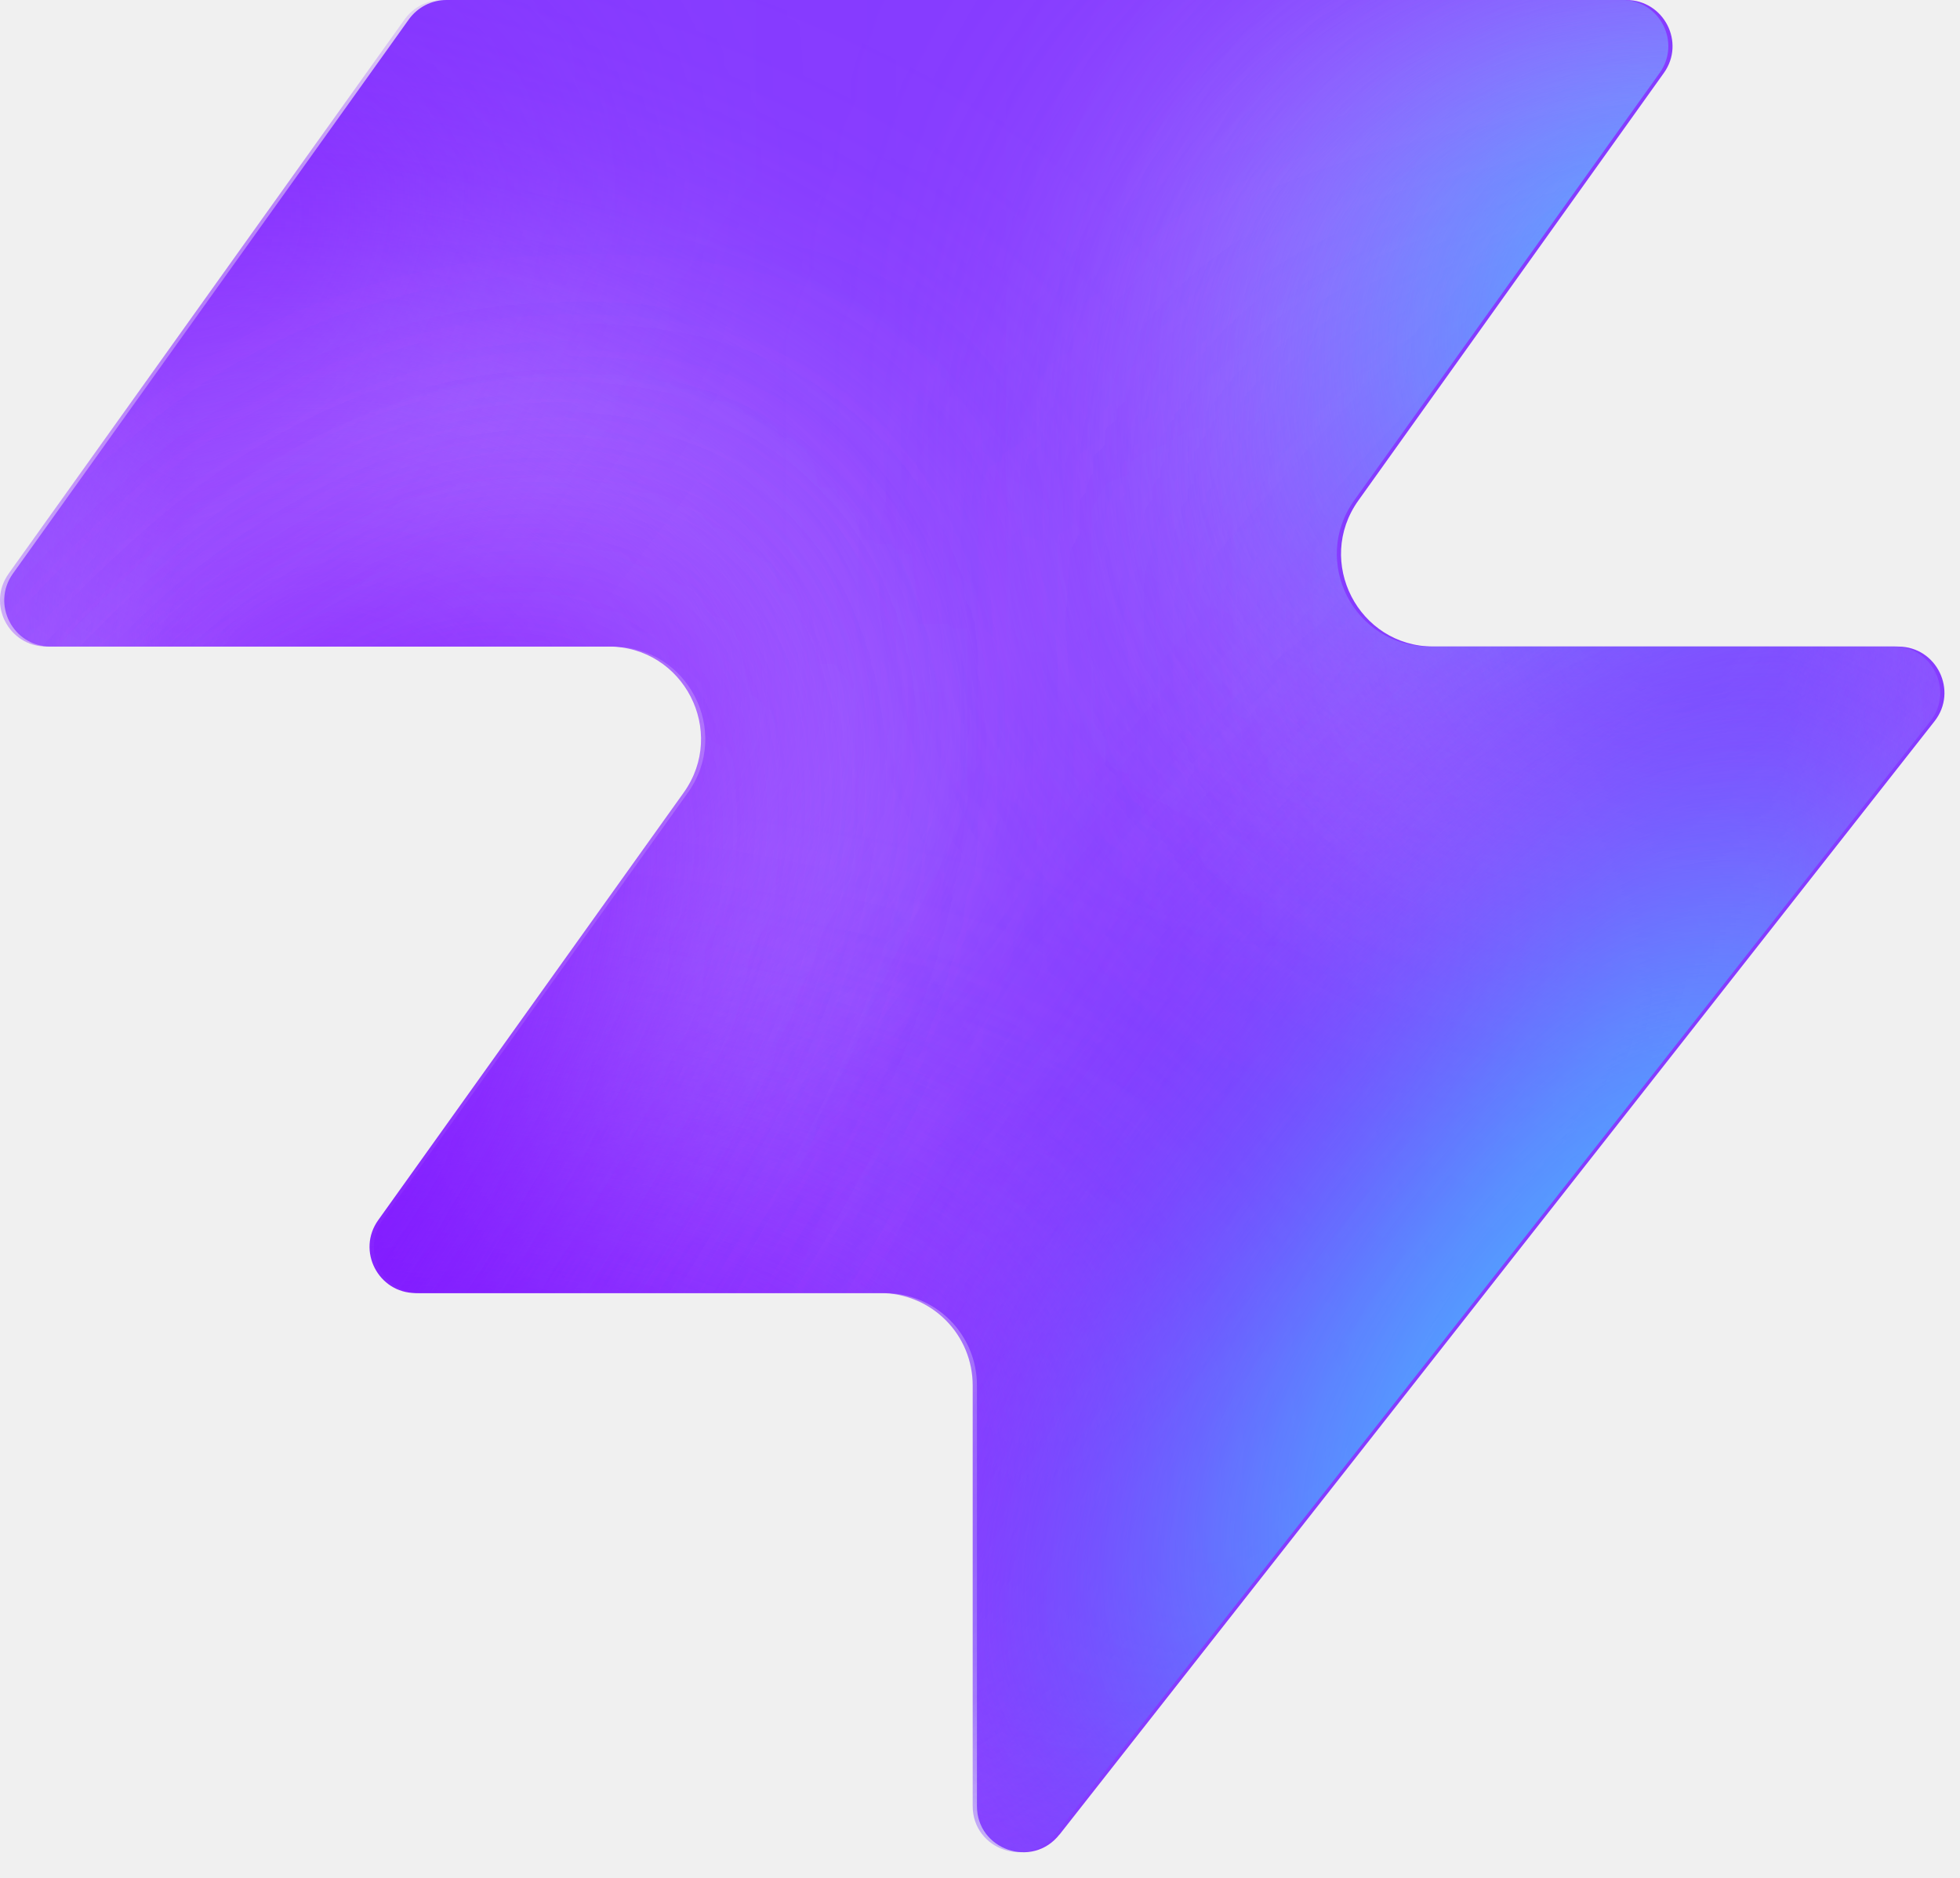
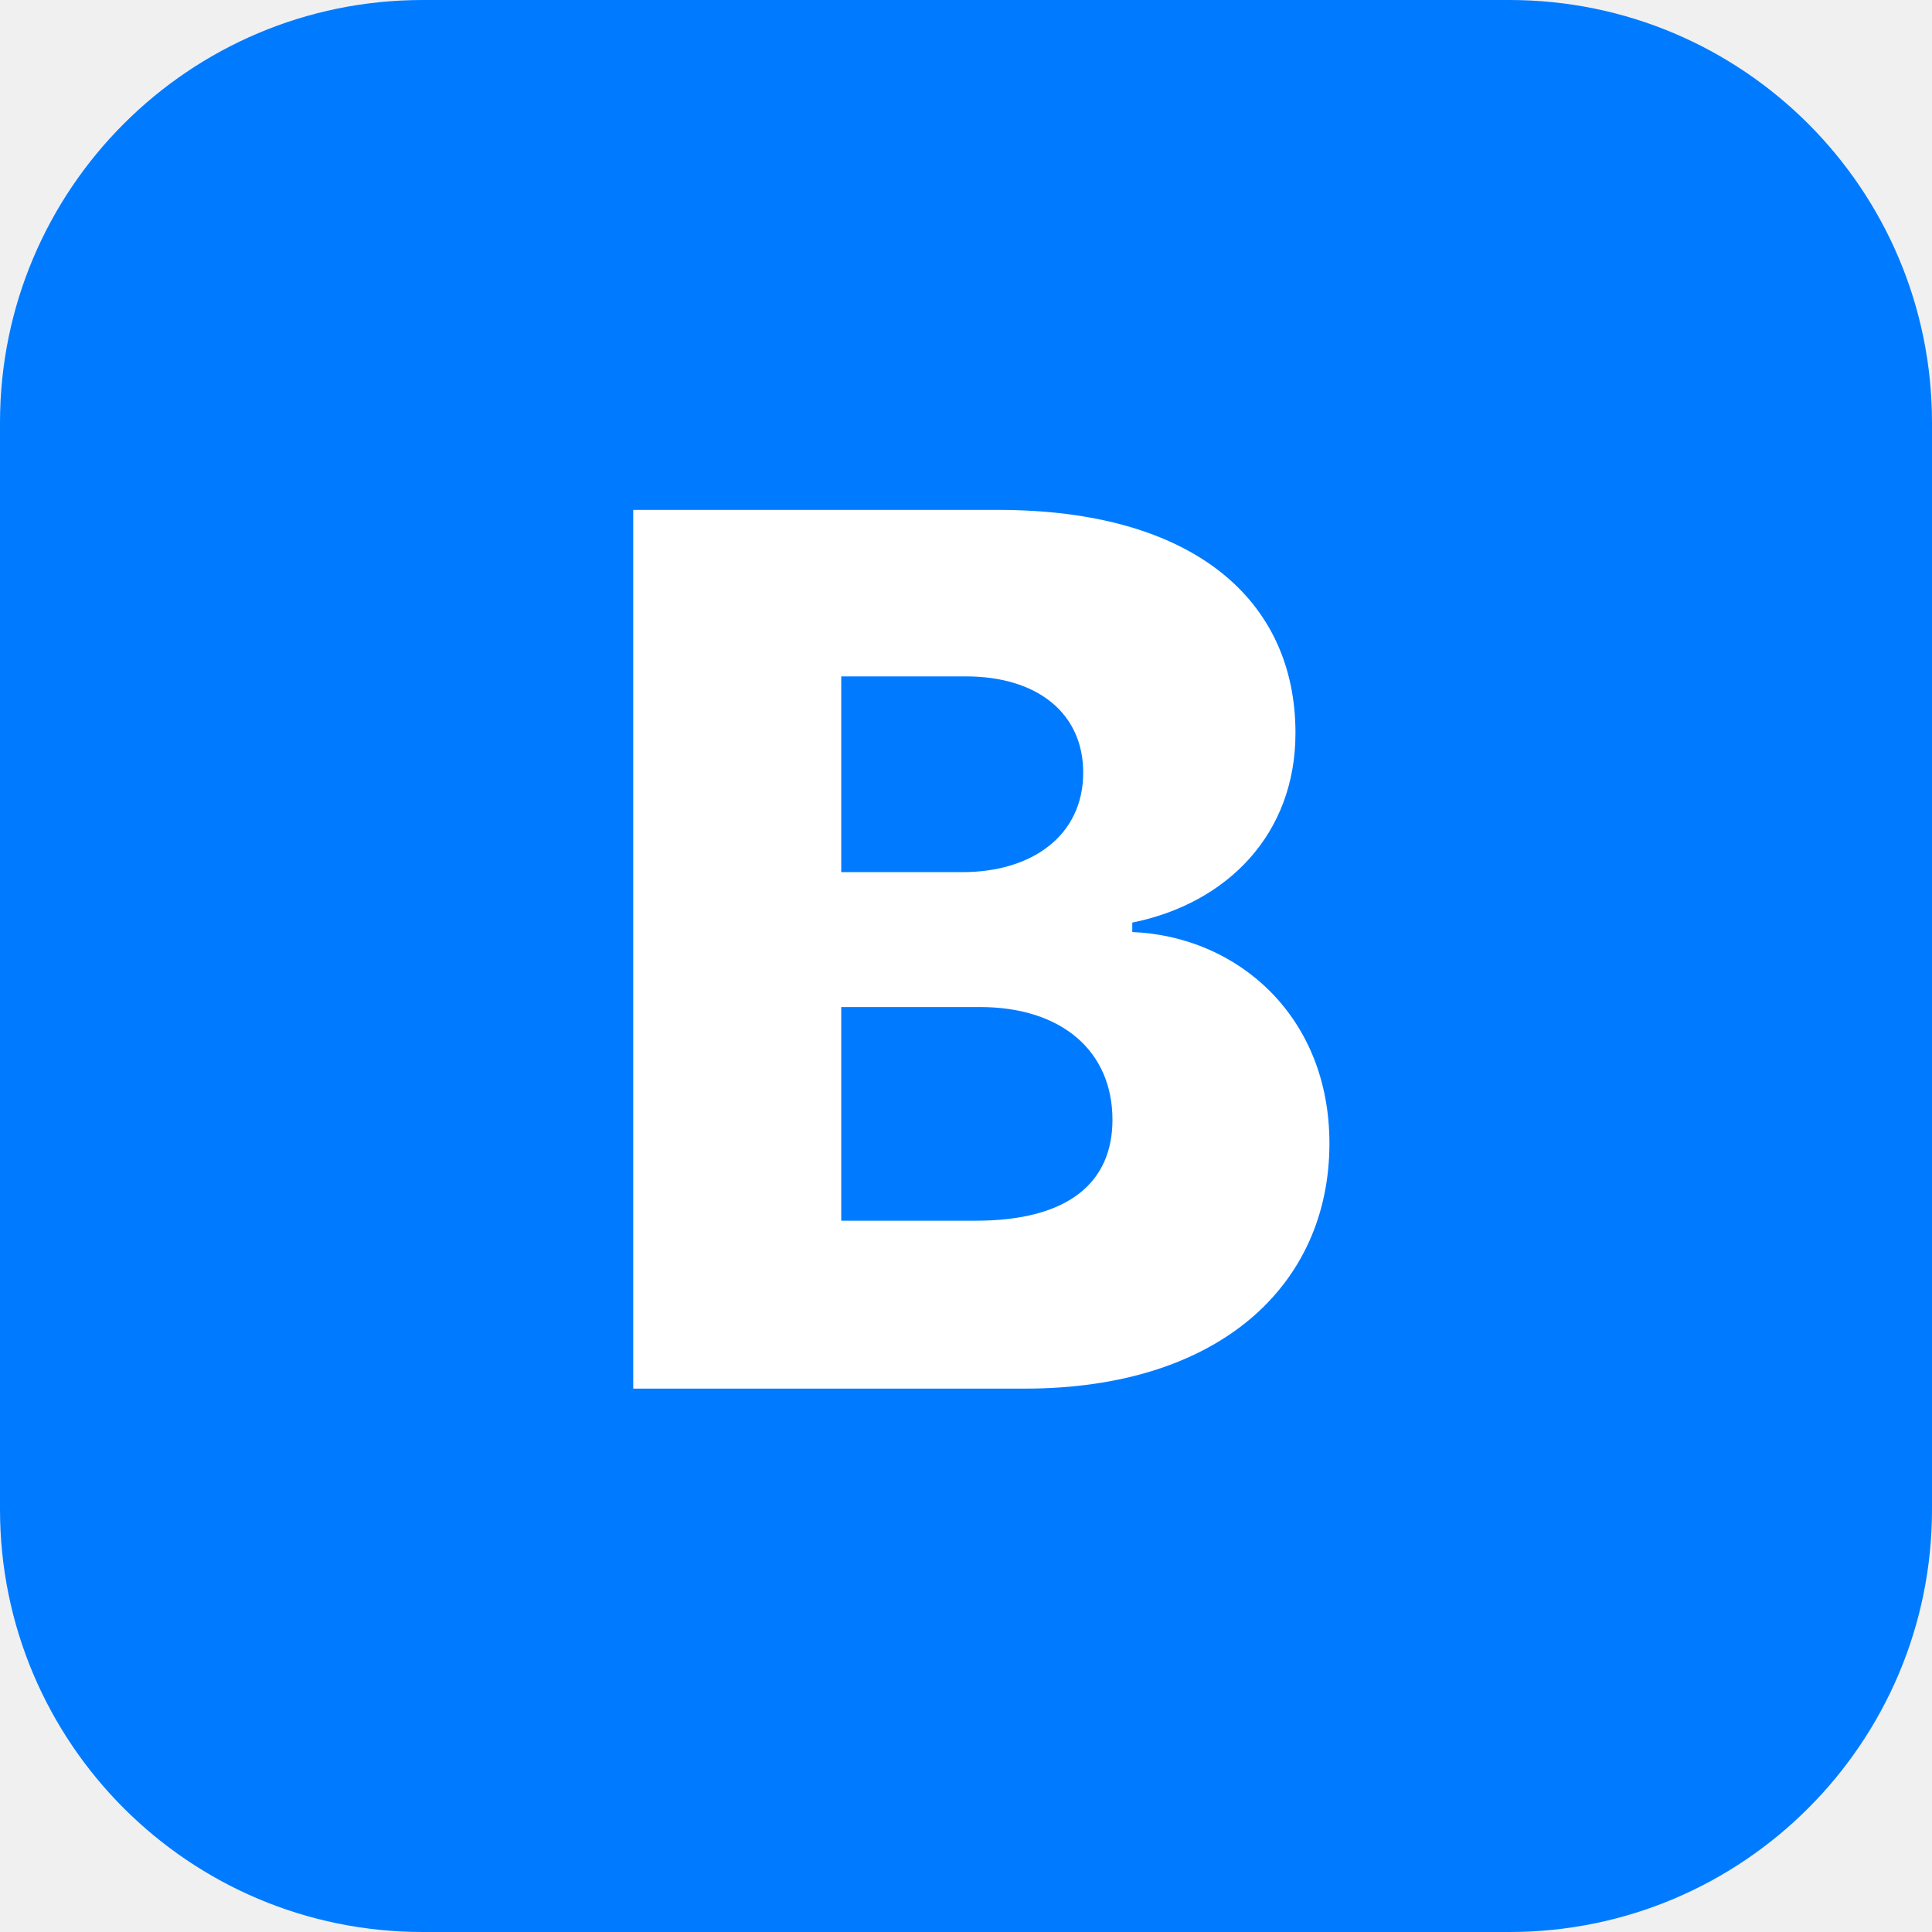
- <svg xmlns="http://www.w3.org/2000/svg" width="48" height="46" fill="none" viewBox="0 0 48 46">
-   <path fill="#863bff" d="M25.946 44.938c-.664.845-2.021.375-2.021-.698V33.937a2.26 2.26 0 0 0-2.262-2.262H10.287c-.92 0-1.456-1.04-.92-1.788l7.48-10.471c1.07-1.497 0-3.578-1.842-3.578H1.237c-.92 0-1.456-1.04-.92-1.788L10.013.474c.214-.297.556-.474.92-.474h28.894c.92 0 1.456 1.04.92 1.788l-7.48 10.471c-1.07 1.498 0 3.579 1.842 3.579h11.377c.943 0 1.473 1.088.89 1.83L25.947 44.94z" style="fill:#863bff;fill:color(display-p3 .525 .23 1);fill-opacity:1" />
-   <mask id="a" width="48" height="46" x="0" y="0" maskUnits="userSpaceOnUse" style="mask-type:alpha">
-     <path fill="#000" d="M25.842 44.938c-.664.844-2.021.375-2.021-.698V33.937a2.26 2.26 0 0 0-2.262-2.262H10.183c-.92 0-1.456-1.04-.92-1.788l7.48-10.471c1.07-1.498 0-3.579-1.842-3.579H1.133c-.92 0-1.456-1.04-.92-1.787L9.91.473c.214-.297.556-.474.92-.474h28.894c.92 0 1.456 1.04.92 1.788l-7.48 10.471c-1.07 1.498 0 3.578 1.842 3.578h11.377c.943 0 1.473 1.088.89 1.832L25.843 44.94z" style="fill:#000;fill-opacity:1" />
-   </mask>
-   <g mask="url(#a)">
-     <g filter="url(#b)">
-       <ellipse cx="5.508" cy="14.704" fill="#ede6ff" rx="5.508" ry="14.704" style="fill:#ede6ff;fill:color(display-p3 .927 .903 1);fill-opacity:1" transform="matrix(.00324 1 1 -.00324 -4.47 31.516)" />
-     </g>
-     <g filter="url(#c)">
-       <ellipse cx="10.399" cy="29.851" fill="#ede6ff" rx="10.399" ry="29.851" style="fill:#ede6ff;fill:color(display-p3 .927 .903 1);fill-opacity:1" transform="matrix(.00324 1 1 -.00324 -39.328 7.883)" />
-     </g>
-     <g filter="url(#d)">
-       <ellipse cx="5.508" cy="30.487" fill="#7e14ff" rx="5.508" ry="30.487" style="fill:#7e14ff;fill:color(display-p3 .492 .077 1);fill-opacity:1" transform="rotate(89.814 -25.913 -14.639)scale(1 -1)" />
-     </g>
-     <g filter="url(#e)">
-       <ellipse cx="5.508" cy="30.599" fill="#7e14ff" rx="5.508" ry="30.599" style="fill:#7e14ff;fill:color(display-p3 .492 .077 1);fill-opacity:1" transform="rotate(89.814 -32.644 -3.334)scale(1 -1)" />
-     </g>
-     <g filter="url(#f)">
-       <ellipse cx="5.508" cy="30.599" fill="#7e14ff" rx="5.508" ry="30.599" style="fill:#7e14ff;fill:color(display-p3 .492 .077 1);fill-opacity:1" transform="matrix(.00324 1 1 -.00324 -34.34 30.47)" />
-     </g>
-     <g filter="url(#g)">
-       <ellipse cx="14.072" cy="22.078" fill="#ede6ff" rx="14.072" ry="22.078" style="fill:#ede6ff;fill:color(display-p3 .927 .903 1);fill-opacity:1" transform="rotate(93.35 24.506 48.493)scale(-1 1)" />
-     </g>
-     <g filter="url(#h)">
-       <ellipse cx="3.47" cy="21.501" fill="#7e14ff" rx="3.47" ry="21.501" style="fill:#7e14ff;fill:color(display-p3 .492 .077 1);fill-opacity:1" transform="rotate(89.009 28.708 47.59)scale(-1 1)" />
-     </g>
-     <g filter="url(#i)">
-       <ellipse cx="3.47" cy="21.501" fill="#7e14ff" rx="3.47" ry="21.501" style="fill:#7e14ff;fill:color(display-p3 .492 .077 1);fill-opacity:1" transform="rotate(89.009 28.708 47.59)scale(-1 1)" />
-     </g>
-     <g filter="url(#j)">
-       <ellipse cx=".387" cy="8.972" fill="#7e14ff" rx="4.407" ry="29.108" style="fill:#7e14ff;fill:color(display-p3 .492 .077 1);fill-opacity:1" transform="rotate(39.51 .387 8.972)" />
-     </g>
-     <g filter="url(#k)">
-       <ellipse cx="47.523" cy="-6.092" fill="#7e14ff" rx="4.407" ry="29.108" style="fill:#7e14ff;fill:color(display-p3 .492 .077 1);fill-opacity:1" transform="rotate(37.892 47.523 -6.092)" />
-     </g>
-     <g filter="url(#l)">
-       <ellipse cx="41.412" cy="6.333" fill="#47bfff" rx="5.971" ry="9.665" style="fill:#47bfff;fill:color(display-p3 .28 .748 1);fill-opacity:1" transform="rotate(37.892 41.412 6.333)" />
-     </g>
-     <g filter="url(#m)">
-       <ellipse cx="-1.879" cy="38.332" fill="#7e14ff" rx="4.407" ry="29.108" style="fill:#7e14ff;fill:color(display-p3 .492 .077 1);fill-opacity:1" transform="rotate(37.892 -1.88 38.332)" />
-     </g>
-     <g filter="url(#n)">
-       <ellipse cx="-1.879" cy="38.332" fill="#7e14ff" rx="4.407" ry="29.108" style="fill:#7e14ff;fill:color(display-p3 .492 .077 1);fill-opacity:1" transform="rotate(37.892 -1.88 38.332)" />
-     </g>
-     <g filter="url(#o)">
-       <ellipse cx="35.651" cy="29.907" fill="#7e14ff" rx="4.407" ry="29.108" style="fill:#7e14ff;fill:color(display-p3 .492 .077 1);fill-opacity:1" transform="rotate(37.892 35.651 29.907)" />
-     </g>
-     <g filter="url(#p)">
-       <ellipse cx="38.418" cy="32.4" fill="#47bfff" rx="5.971" ry="15.297" style="fill:#47bfff;fill:color(display-p3 .28 .748 1);fill-opacity:1" transform="rotate(37.892 38.418 32.4)" />
-     </g>
-   </g>
-   <defs>
-     <filter id="b" width="60.045" height="41.654" x="-19.77" y="16.149" color-interpolation-filters="sRGB" filterUnits="userSpaceOnUse">
-       <feFlood flood-opacity="0" result="BackgroundImageFix" />
-       <feBlend in="SourceGraphic" in2="BackgroundImageFix" result="shape" />
-       <feGaussianBlur result="effect1_foregroundBlur_2002_17158" stdDeviation="7.659" />
-     </filter>
-     <filter id="c" width="90.34" height="51.437" x="-54.613" y="-7.533" color-interpolation-filters="sRGB" filterUnits="userSpaceOnUse">
-       <feFlood flood-opacity="0" result="BackgroundImageFix" />
-       <feBlend in="SourceGraphic" in2="BackgroundImageFix" result="shape" />
-       <feGaussianBlur result="effect1_foregroundBlur_2002_17158" stdDeviation="7.659" />
-     </filter>
-     <filter id="d" width="79.355" height="29.4" x="-49.64" y="2.03" color-interpolation-filters="sRGB" filterUnits="userSpaceOnUse">
-       <feFlood flood-opacity="0" result="BackgroundImageFix" />
-       <feBlend in="SourceGraphic" in2="BackgroundImageFix" result="shape" />
-       <feGaussianBlur result="effect1_foregroundBlur_2002_17158" stdDeviation="4.596" />
-     </filter>
-     <filter id="e" width="79.579" height="29.4" x="-45.045" y="20.029" color-interpolation-filters="sRGB" filterUnits="userSpaceOnUse">
-       <feFlood flood-opacity="0" result="BackgroundImageFix" />
-       <feBlend in="SourceGraphic" in2="BackgroundImageFix" result="shape" />
-       <feGaussianBlur result="effect1_foregroundBlur_2002_17158" stdDeviation="4.596" />
-     </filter>
-     <filter id="f" width="79.579" height="29.4" x="-43.513" y="21.178" color-interpolation-filters="sRGB" filterUnits="userSpaceOnUse">
-       <feFlood flood-opacity="0" result="BackgroundImageFix" />
-       <feBlend in="SourceGraphic" in2="BackgroundImageFix" result="shape" />
-       <feGaussianBlur result="effect1_foregroundBlur_2002_17158" stdDeviation="4.596" />
-     </filter>
-     <filter id="g" width="74.749" height="58.852" x="15.756" y="-17.901" color-interpolation-filters="sRGB" filterUnits="userSpaceOnUse">
-       <feFlood flood-opacity="0" result="BackgroundImageFix" />
-       <feBlend in="SourceGraphic" in2="BackgroundImageFix" result="shape" />
-       <feGaussianBlur result="effect1_foregroundBlur_2002_17158" stdDeviation="7.659" />
-     </filter>
-     <filter id="h" width="61.377" height="25.362" x="23.548" y="2.284" color-interpolation-filters="sRGB" filterUnits="userSpaceOnUse">
-       <feFlood flood-opacity="0" result="BackgroundImageFix" />
-       <feBlend in="SourceGraphic" in2="BackgroundImageFix" result="shape" />
-       <feGaussianBlur result="effect1_foregroundBlur_2002_17158" stdDeviation="4.596" />
-     </filter>
-     <filter id="i" width="61.377" height="25.362" x="23.548" y="2.284" color-interpolation-filters="sRGB" filterUnits="userSpaceOnUse">
-       <feFlood flood-opacity="0" result="BackgroundImageFix" />
-       <feBlend in="SourceGraphic" in2="BackgroundImageFix" result="shape" />
-       <feGaussianBlur result="effect1_foregroundBlur_2002_17158" stdDeviation="4.596" />
-     </filter>
-     <filter id="j" width="56.045" height="63.649" x="-27.636" y="-22.853" color-interpolation-filters="sRGB" filterUnits="userSpaceOnUse">
-       <feFlood flood-opacity="0" result="BackgroundImageFix" />
-       <feBlend in="SourceGraphic" in2="BackgroundImageFix" result="shape" />
-       <feGaussianBlur result="effect1_foregroundBlur_2002_17158" stdDeviation="4.596" />
-     </filter>
-     <filter id="k" width="54.814" height="64.646" x="20.116" y="-38.415" color-interpolation-filters="sRGB" filterUnits="userSpaceOnUse">
-       <feFlood flood-opacity="0" result="BackgroundImageFix" />
-       <feBlend in="SourceGraphic" in2="BackgroundImageFix" result="shape" />
-       <feGaussianBlur result="effect1_foregroundBlur_2002_17158" stdDeviation="4.596" />
-     </filter>
-     <filter id="l" width="33.541" height="35.313" x="24.641" y="-11.323" color-interpolation-filters="sRGB" filterUnits="userSpaceOnUse">
-       <feFlood flood-opacity="0" result="BackgroundImageFix" />
-       <feBlend in="SourceGraphic" in2="BackgroundImageFix" result="shape" />
-       <feGaussianBlur result="effect1_foregroundBlur_2002_17158" stdDeviation="4.596" />
-     </filter>
-     <filter id="m" width="54.814" height="64.646" x="-29.286" y="6.009" color-interpolation-filters="sRGB" filterUnits="userSpaceOnUse">
-       <feFlood flood-opacity="0" result="BackgroundImageFix" />
-       <feBlend in="SourceGraphic" in2="BackgroundImageFix" result="shape" />
-       <feGaussianBlur result="effect1_foregroundBlur_2002_17158" stdDeviation="4.596" />
-     </filter>
-     <filter id="n" width="54.814" height="64.646" x="-29.286" y="6.009" color-interpolation-filters="sRGB" filterUnits="userSpaceOnUse">
-       <feFlood flood-opacity="0" result="BackgroundImageFix" />
-       <feBlend in="SourceGraphic" in2="BackgroundImageFix" result="shape" />
-       <feGaussianBlur result="effect1_foregroundBlur_2002_17158" stdDeviation="4.596" />
-     </filter>
-     <filter id="o" width="54.814" height="64.646" x="8.244" y="-2.416" color-interpolation-filters="sRGB" filterUnits="userSpaceOnUse">
-       <feFlood flood-opacity="0" result="BackgroundImageFix" />
-       <feBlend in="SourceGraphic" in2="BackgroundImageFix" result="shape" />
-       <feGaussianBlur result="effect1_foregroundBlur_2002_17158" stdDeviation="4.596" />
-     </filter>
-     <filter id="p" width="39.409" height="43.623" x="18.713" y="10.588" color-interpolation-filters="sRGB" filterUnits="userSpaceOnUse">
-       <feFlood flood-opacity="0" result="BackgroundImageFix" />
-       <feBlend in="SourceGraphic" in2="BackgroundImageFix" result="shape" />
-       <feGaussianBlur result="effect1_foregroundBlur_2002_17158" stdDeviation="4.596" />
-     </filter>
-   </defs>
+ <svg xmlns="http://www.w3.org/2000/svg" viewBox="0 0 64 64">
+   <rect width="64" height="64" rx="14" fill="#007bff" />
+   <text x="32" y="46" text-anchor="middle" font-family="Inter, system-ui, -apple-system, sans-serif" font-size="40" font-weight="800" fill="#ffffff">B</text>
</svg>
